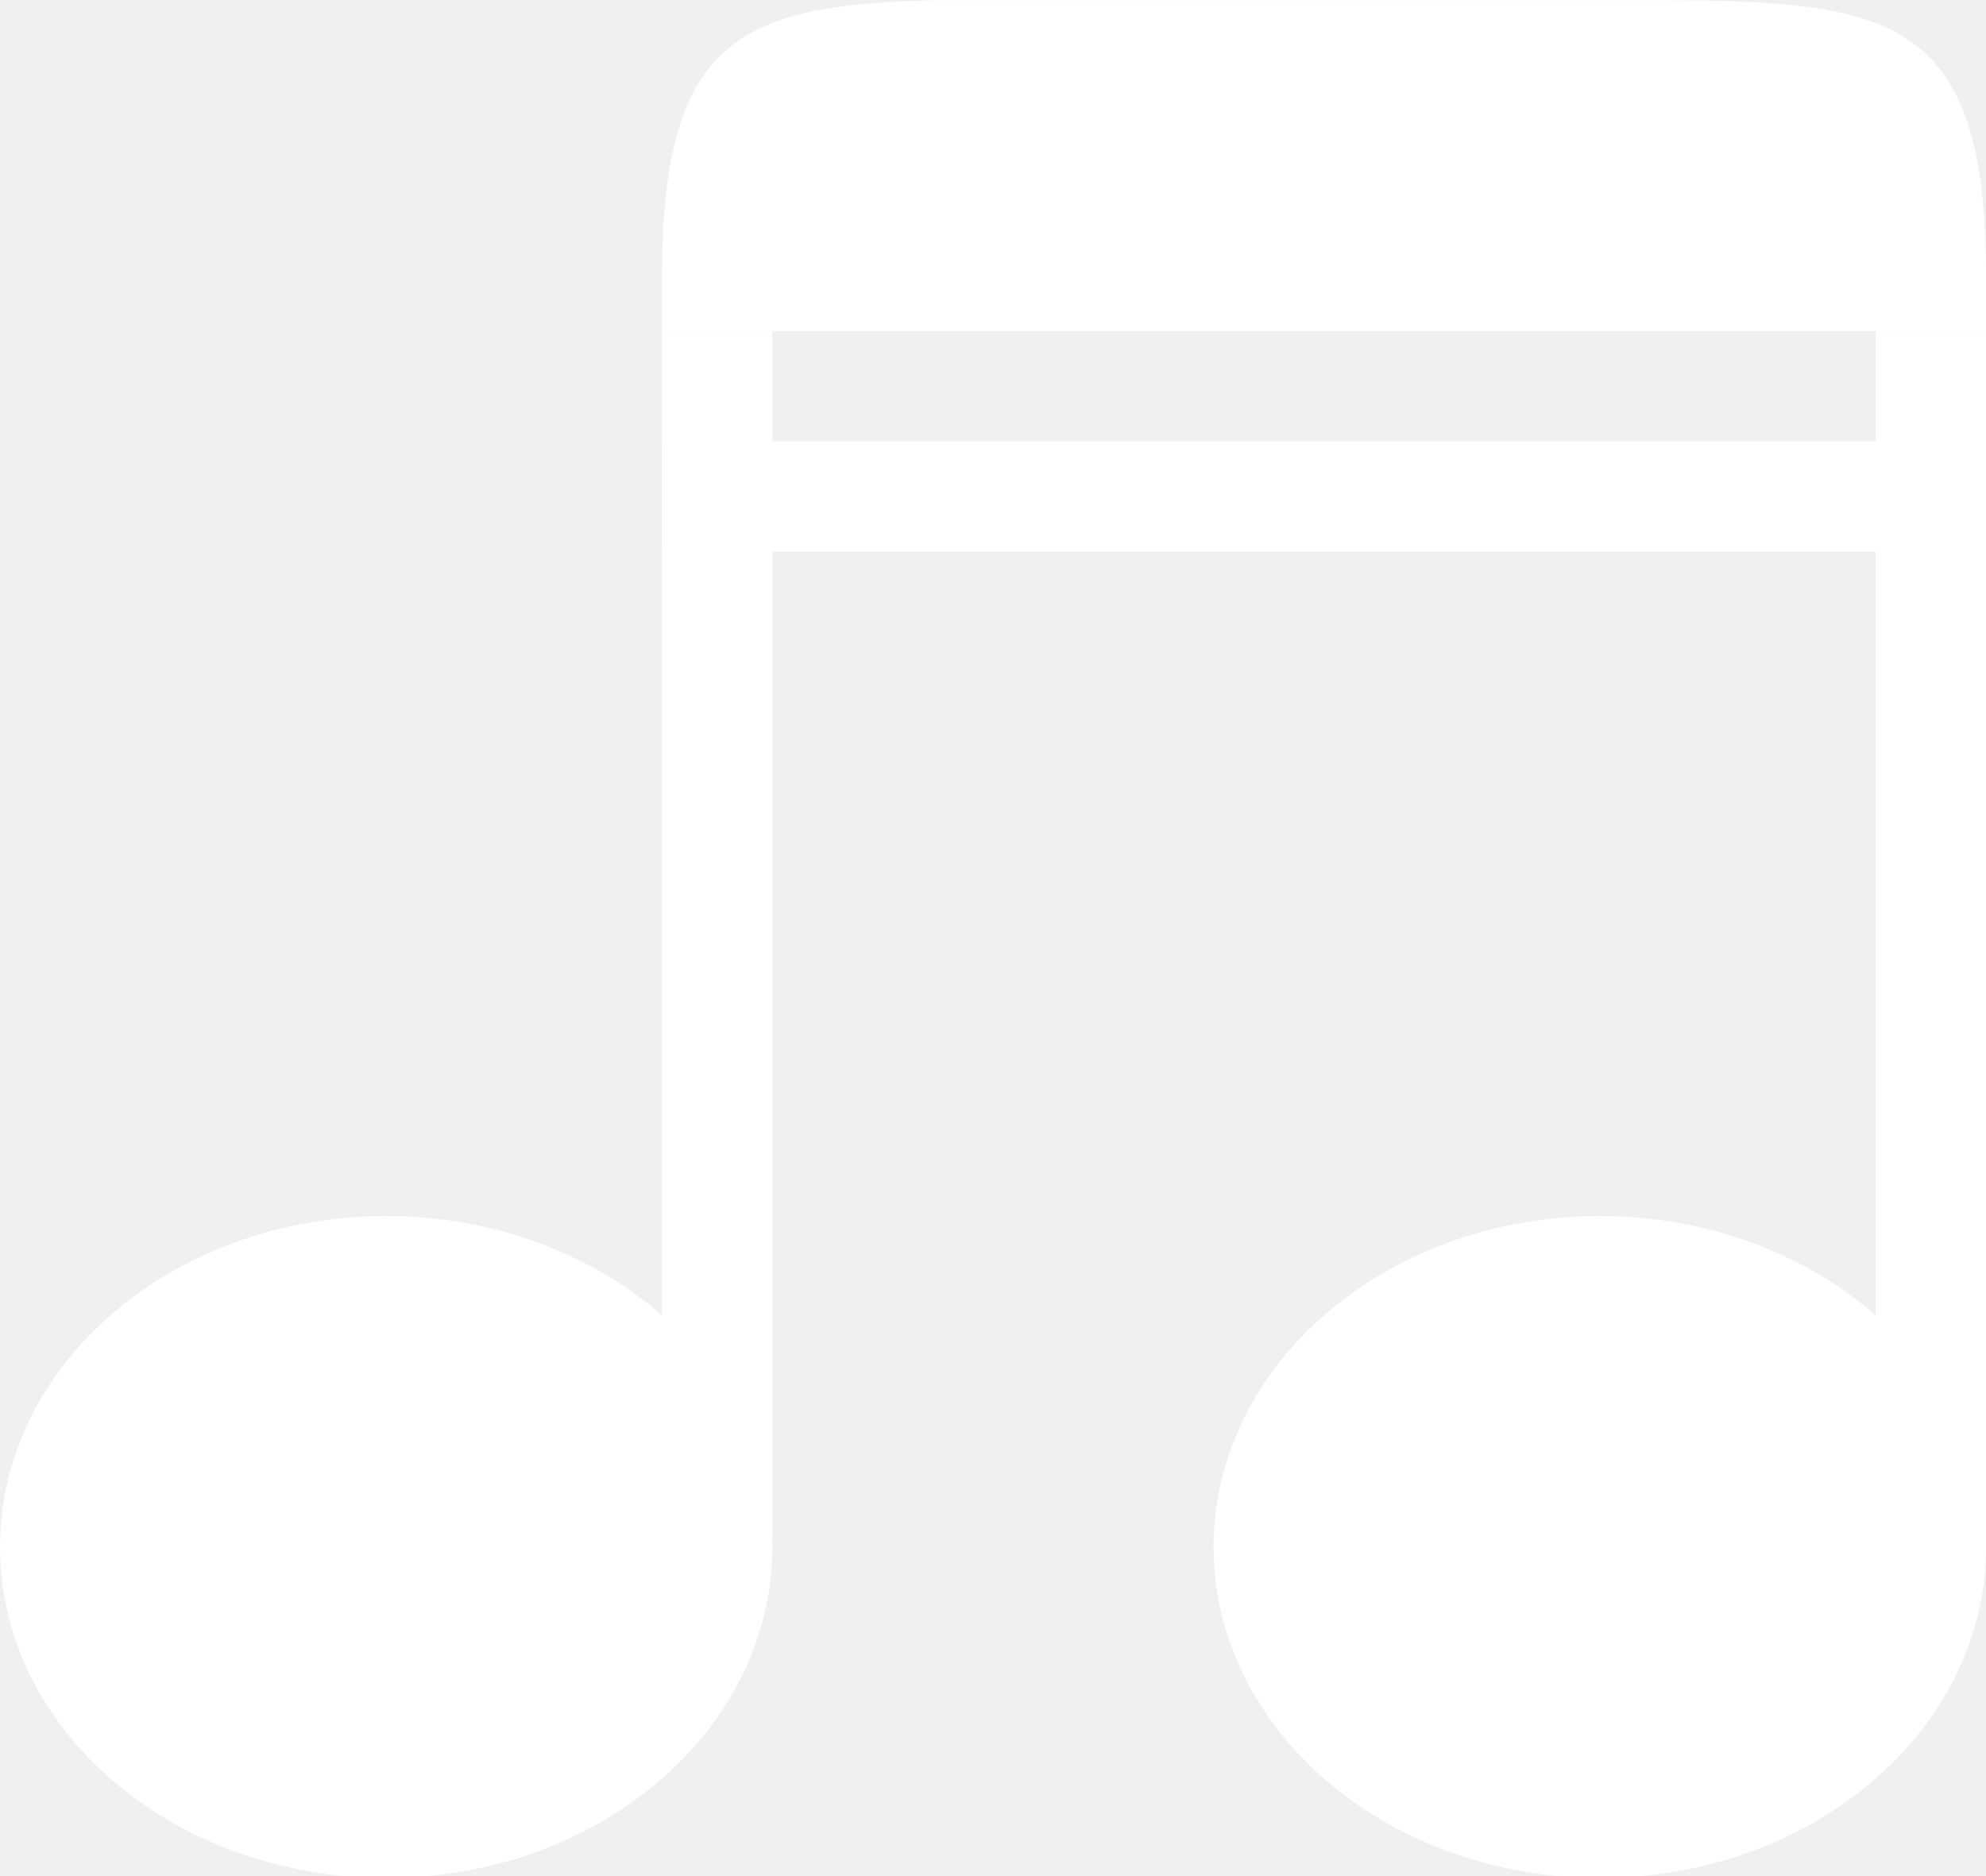
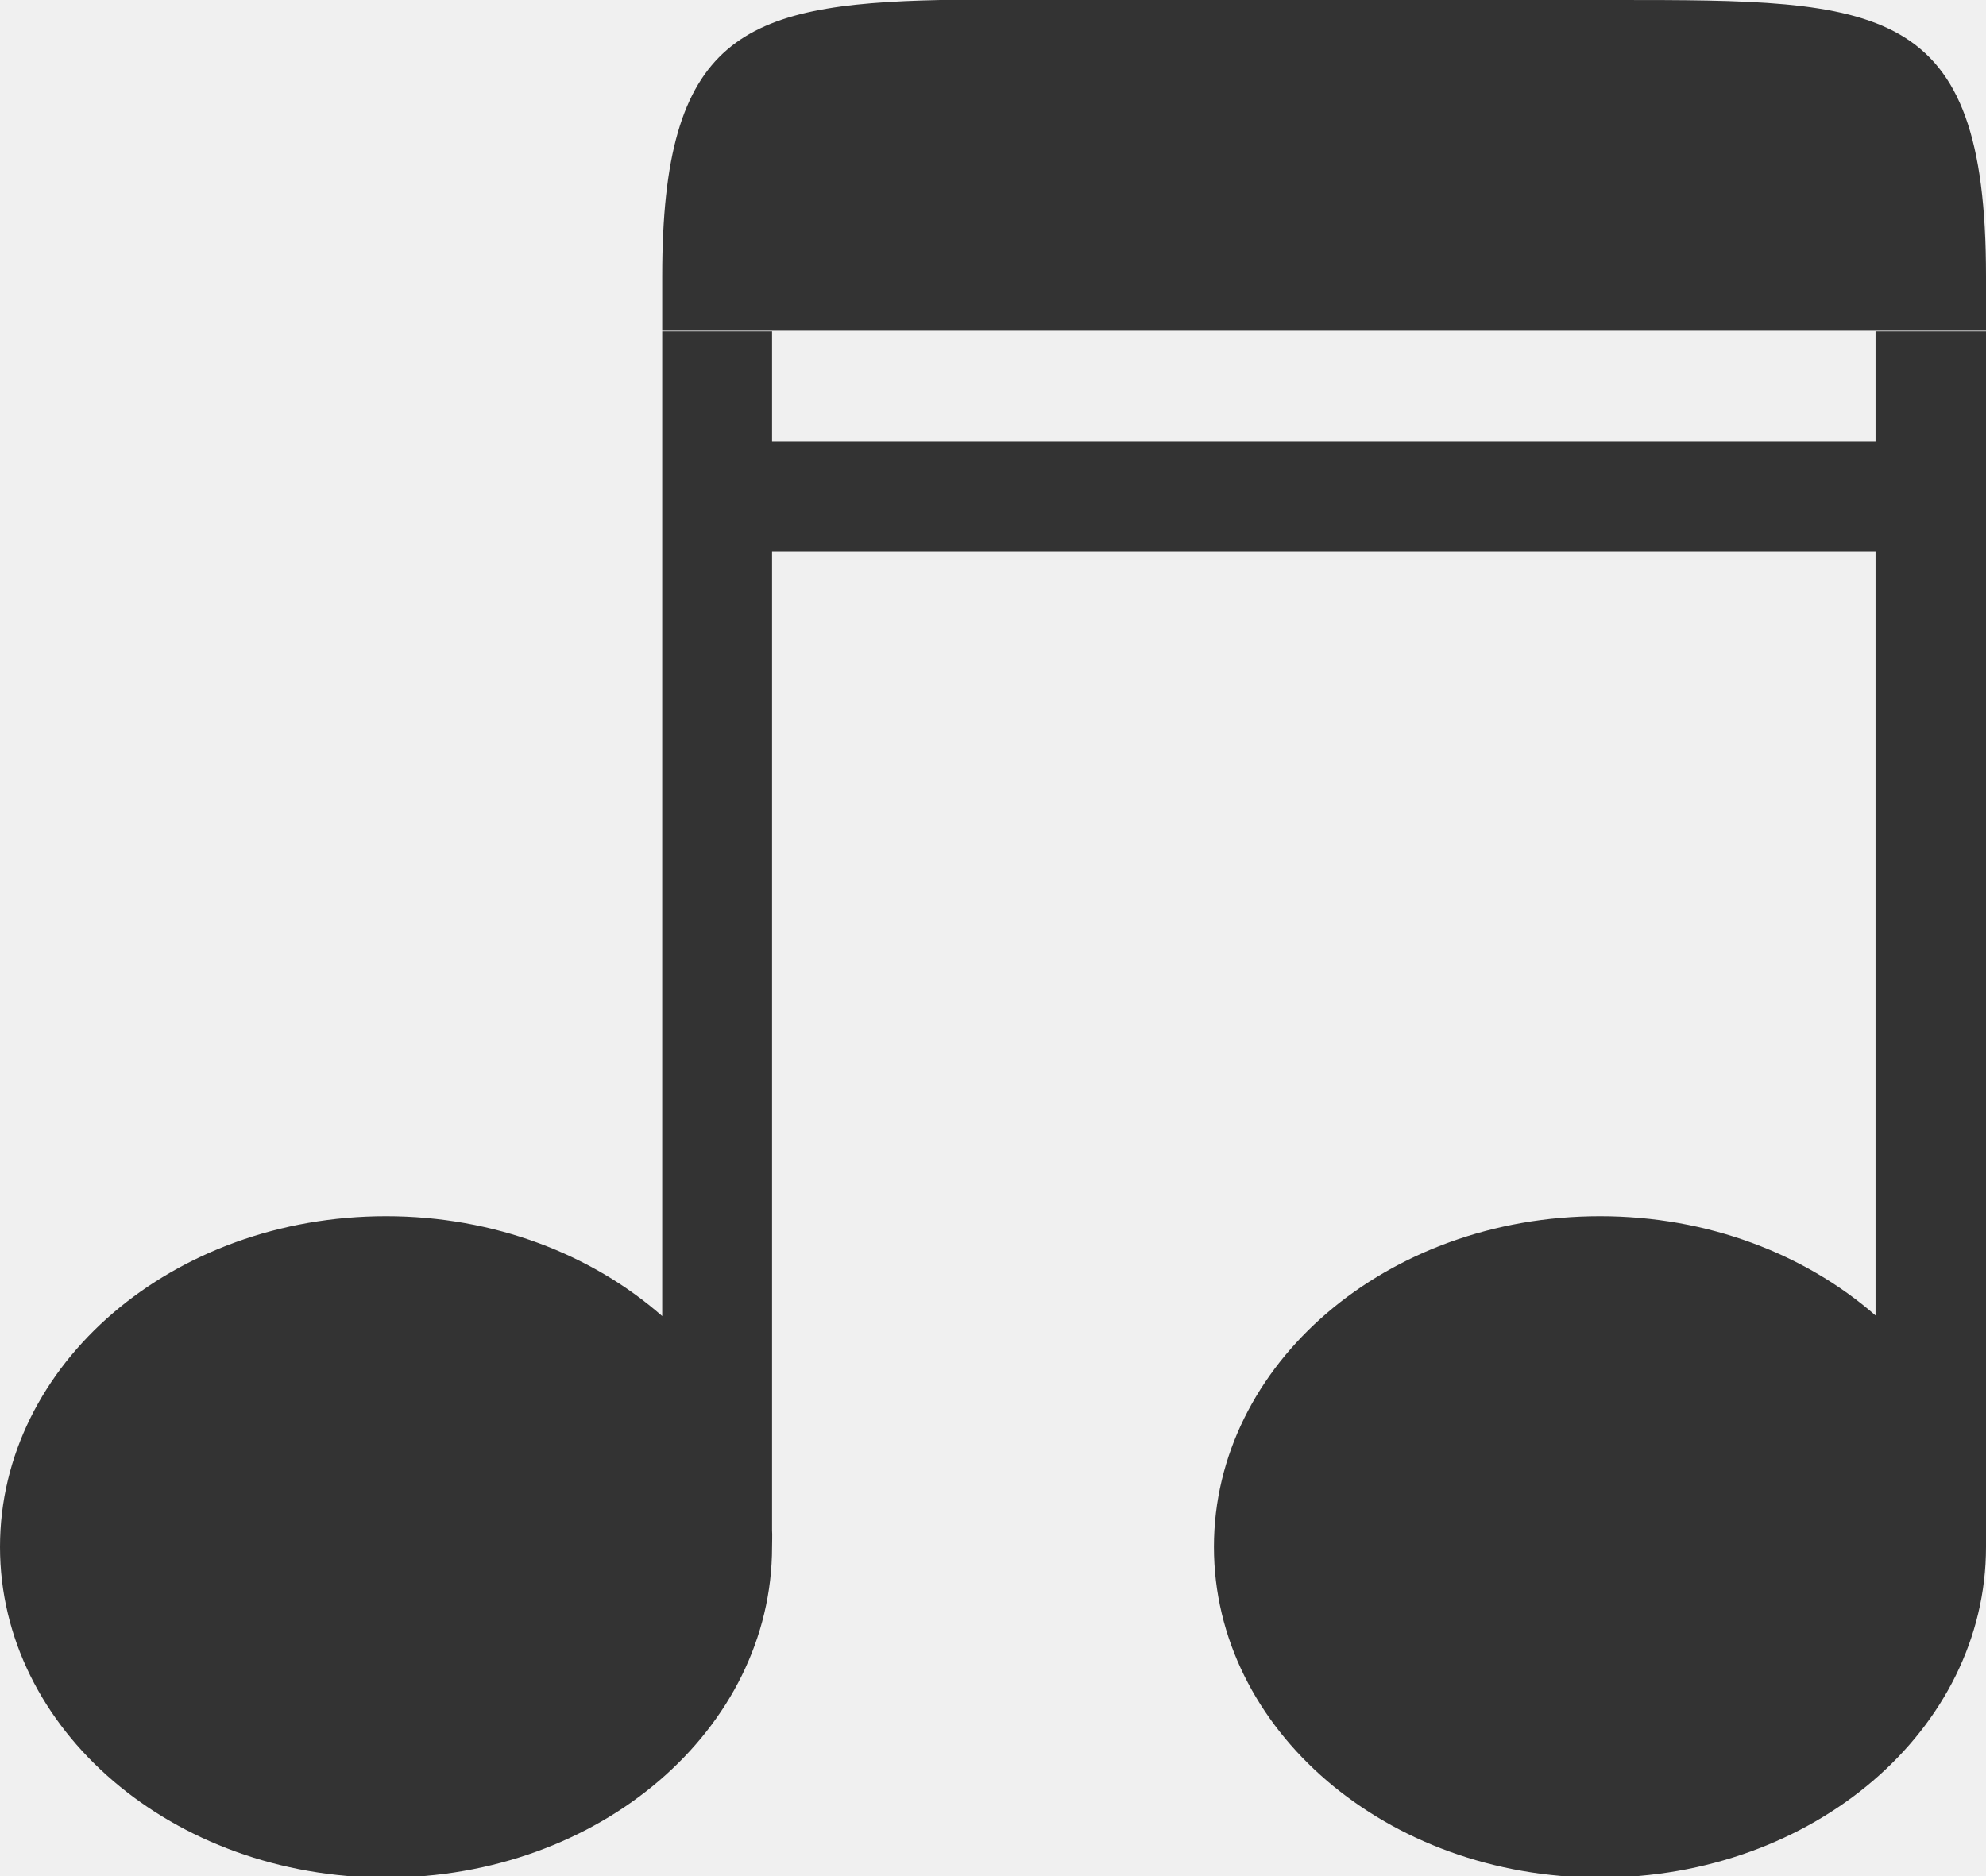
- <svg xmlns="http://www.w3.org/2000/svg" version="1.1" viewBox="0 0 100 94.45">
-   <g transform="translate(0,-957.9122)">
-     <g fill-rule="nonzero" transform="matrix(1.248916,0,0,1.248916,0.01951965,-261.9495)" fill="#FFF">
-       <path style="enable-background:accumulate;color:black;" d="m69,1497.4c0,2.56-3.358,4.635-7.5,4.635s-7.5-2.075-7.5-4.635c0-2.56,3.358-4.635,7.5-4.635s7.5,2.075,7.5,4.635z" transform="matrix(2.075874,0,0,2.87902,-112.1128,-3271.926)" />
-       <rect style="enable-background:accumulate;color:black;" height="48.891" width="4.448" y="990.09" x="26.674" />
-       <path style="enable-background:accumulate;color:black;" d="m37.884,976.74c-7.969,0.167-11.21,1.451-11.21,11.121v2.224h53.38v-2.224c0-11.121-4.271-11.121-14.946-11.121h-23.487-3.737z" />
-       <path style="enable-background:accumulate;color:black;" d="m26.674,994.53,51.6,0,0,4.448-51.6,0z" />
-       <path style="enable-background:accumulate;color:black;" d="m69,1497.4c0,2.56-3.358,4.635-7.5,4.635s-7.5-2.075-7.5-4.635c0-2.56,3.358-4.635,7.5-4.635s7.5,2.075,7.5,4.635z" transform="matrix(2.075875,0,0,2.87902,-63.18156,-3271.926)" />
-       <rect style="enable-background:accumulate;color:black;" height="48.891" width="4.448" y="990.09" x="75.606" />
-     </g>
-   </g>
+ <svg xmlns="http://www.w3.org/2000/svg" id="svg2" height="100%" width="100%" version="1.1" viewBox="0 0 100 94.45">
+   <path id="path8" style="color:#000000;enable-background:accumulate;" d="M47.344,0c-9.953,0.208-14,1.829-14,13.906v2.75h66.656v-2.75c0-13.889-5.323-13.906-18.656-13.906h-29.344-4.656zm-14,16.688v5.531,5.562,38.5c-3.531-3.101-8.451-5.031-13.906-5.031-10.739,0-19.438,7.452-19.438,16.656,4.737E-15,9.205,8.699,16.656,19.438,16.656,10.738,0,19.437-7.451,19.437-16.656,0-0.287,0.017-0.559,0-0.844v-49.281h55.563v38.469c-3.529-3.084-8.437-5-13.876-5-10.738,0-19.437,7.452-19.437,16.656,0,9.205,8.699,16.656,19.437,16.656,10.739,0,19.438-7.451,19.438-16.656v-0.156-61.062h-5.562v5.531h-55.563v-5.531h-5.531z" fill-rule="nonzero" transform="translate(-1.6155415e-6,0)" fill="#333" />
</svg>
